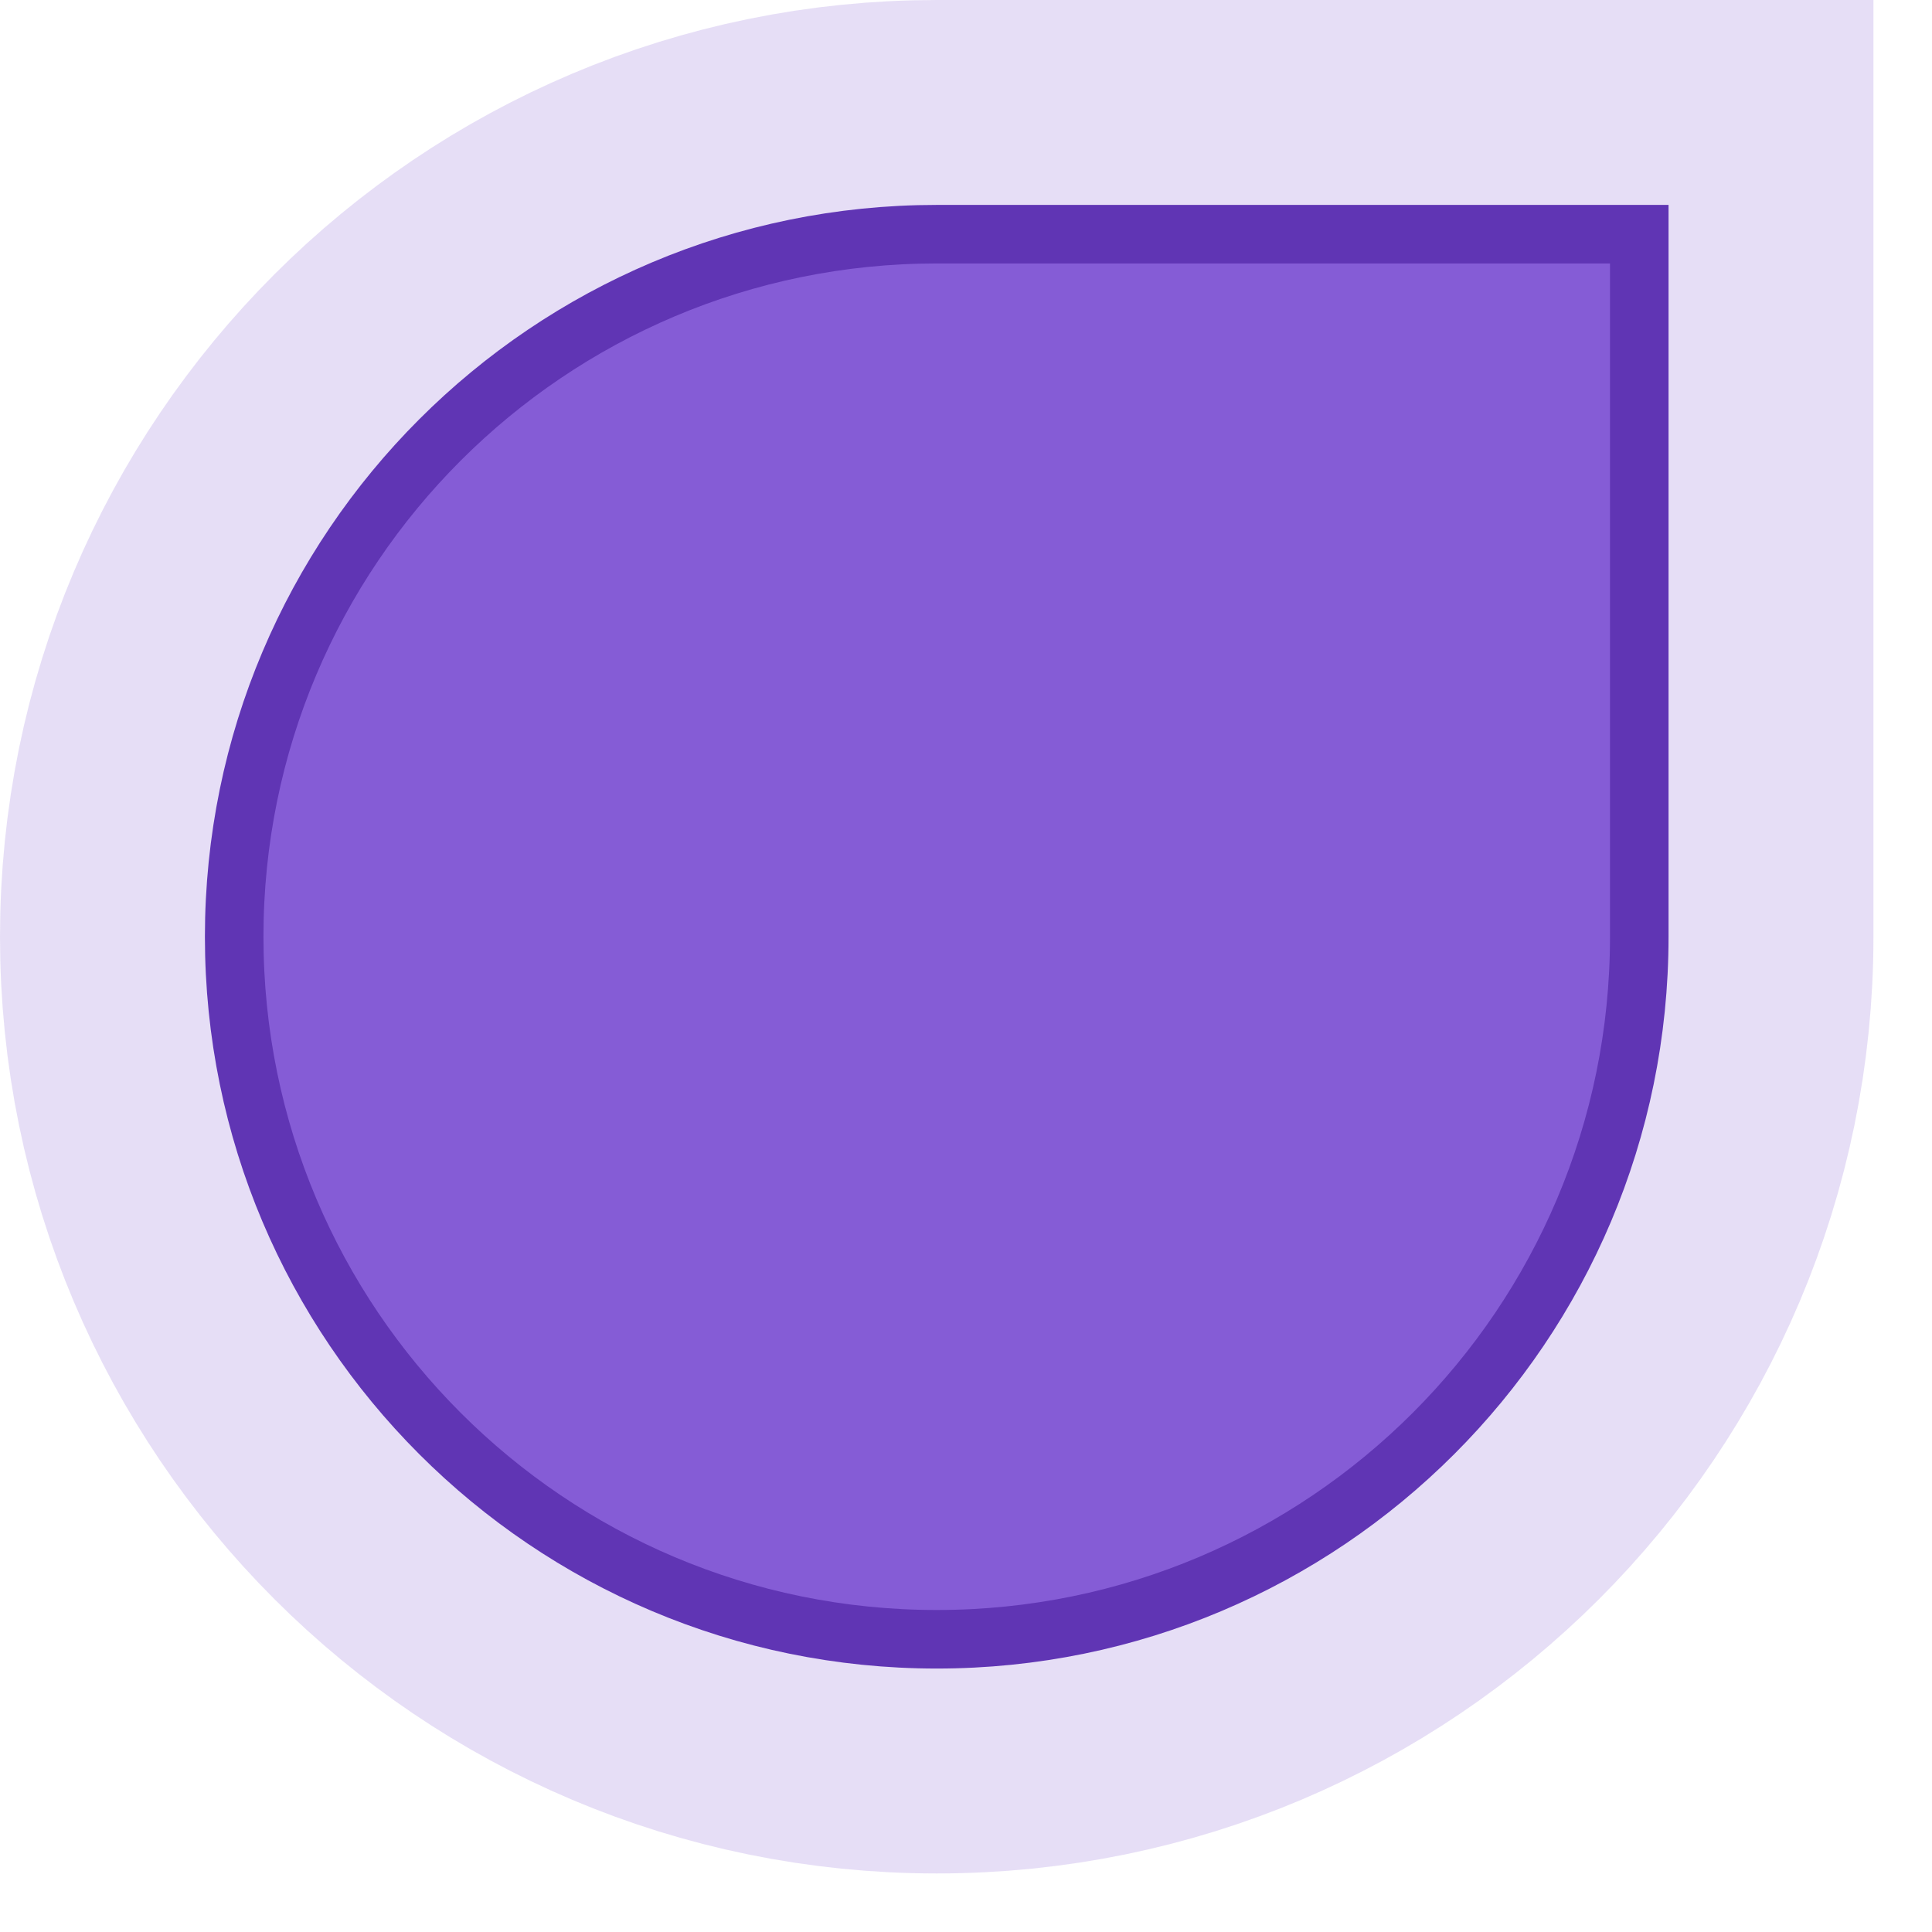
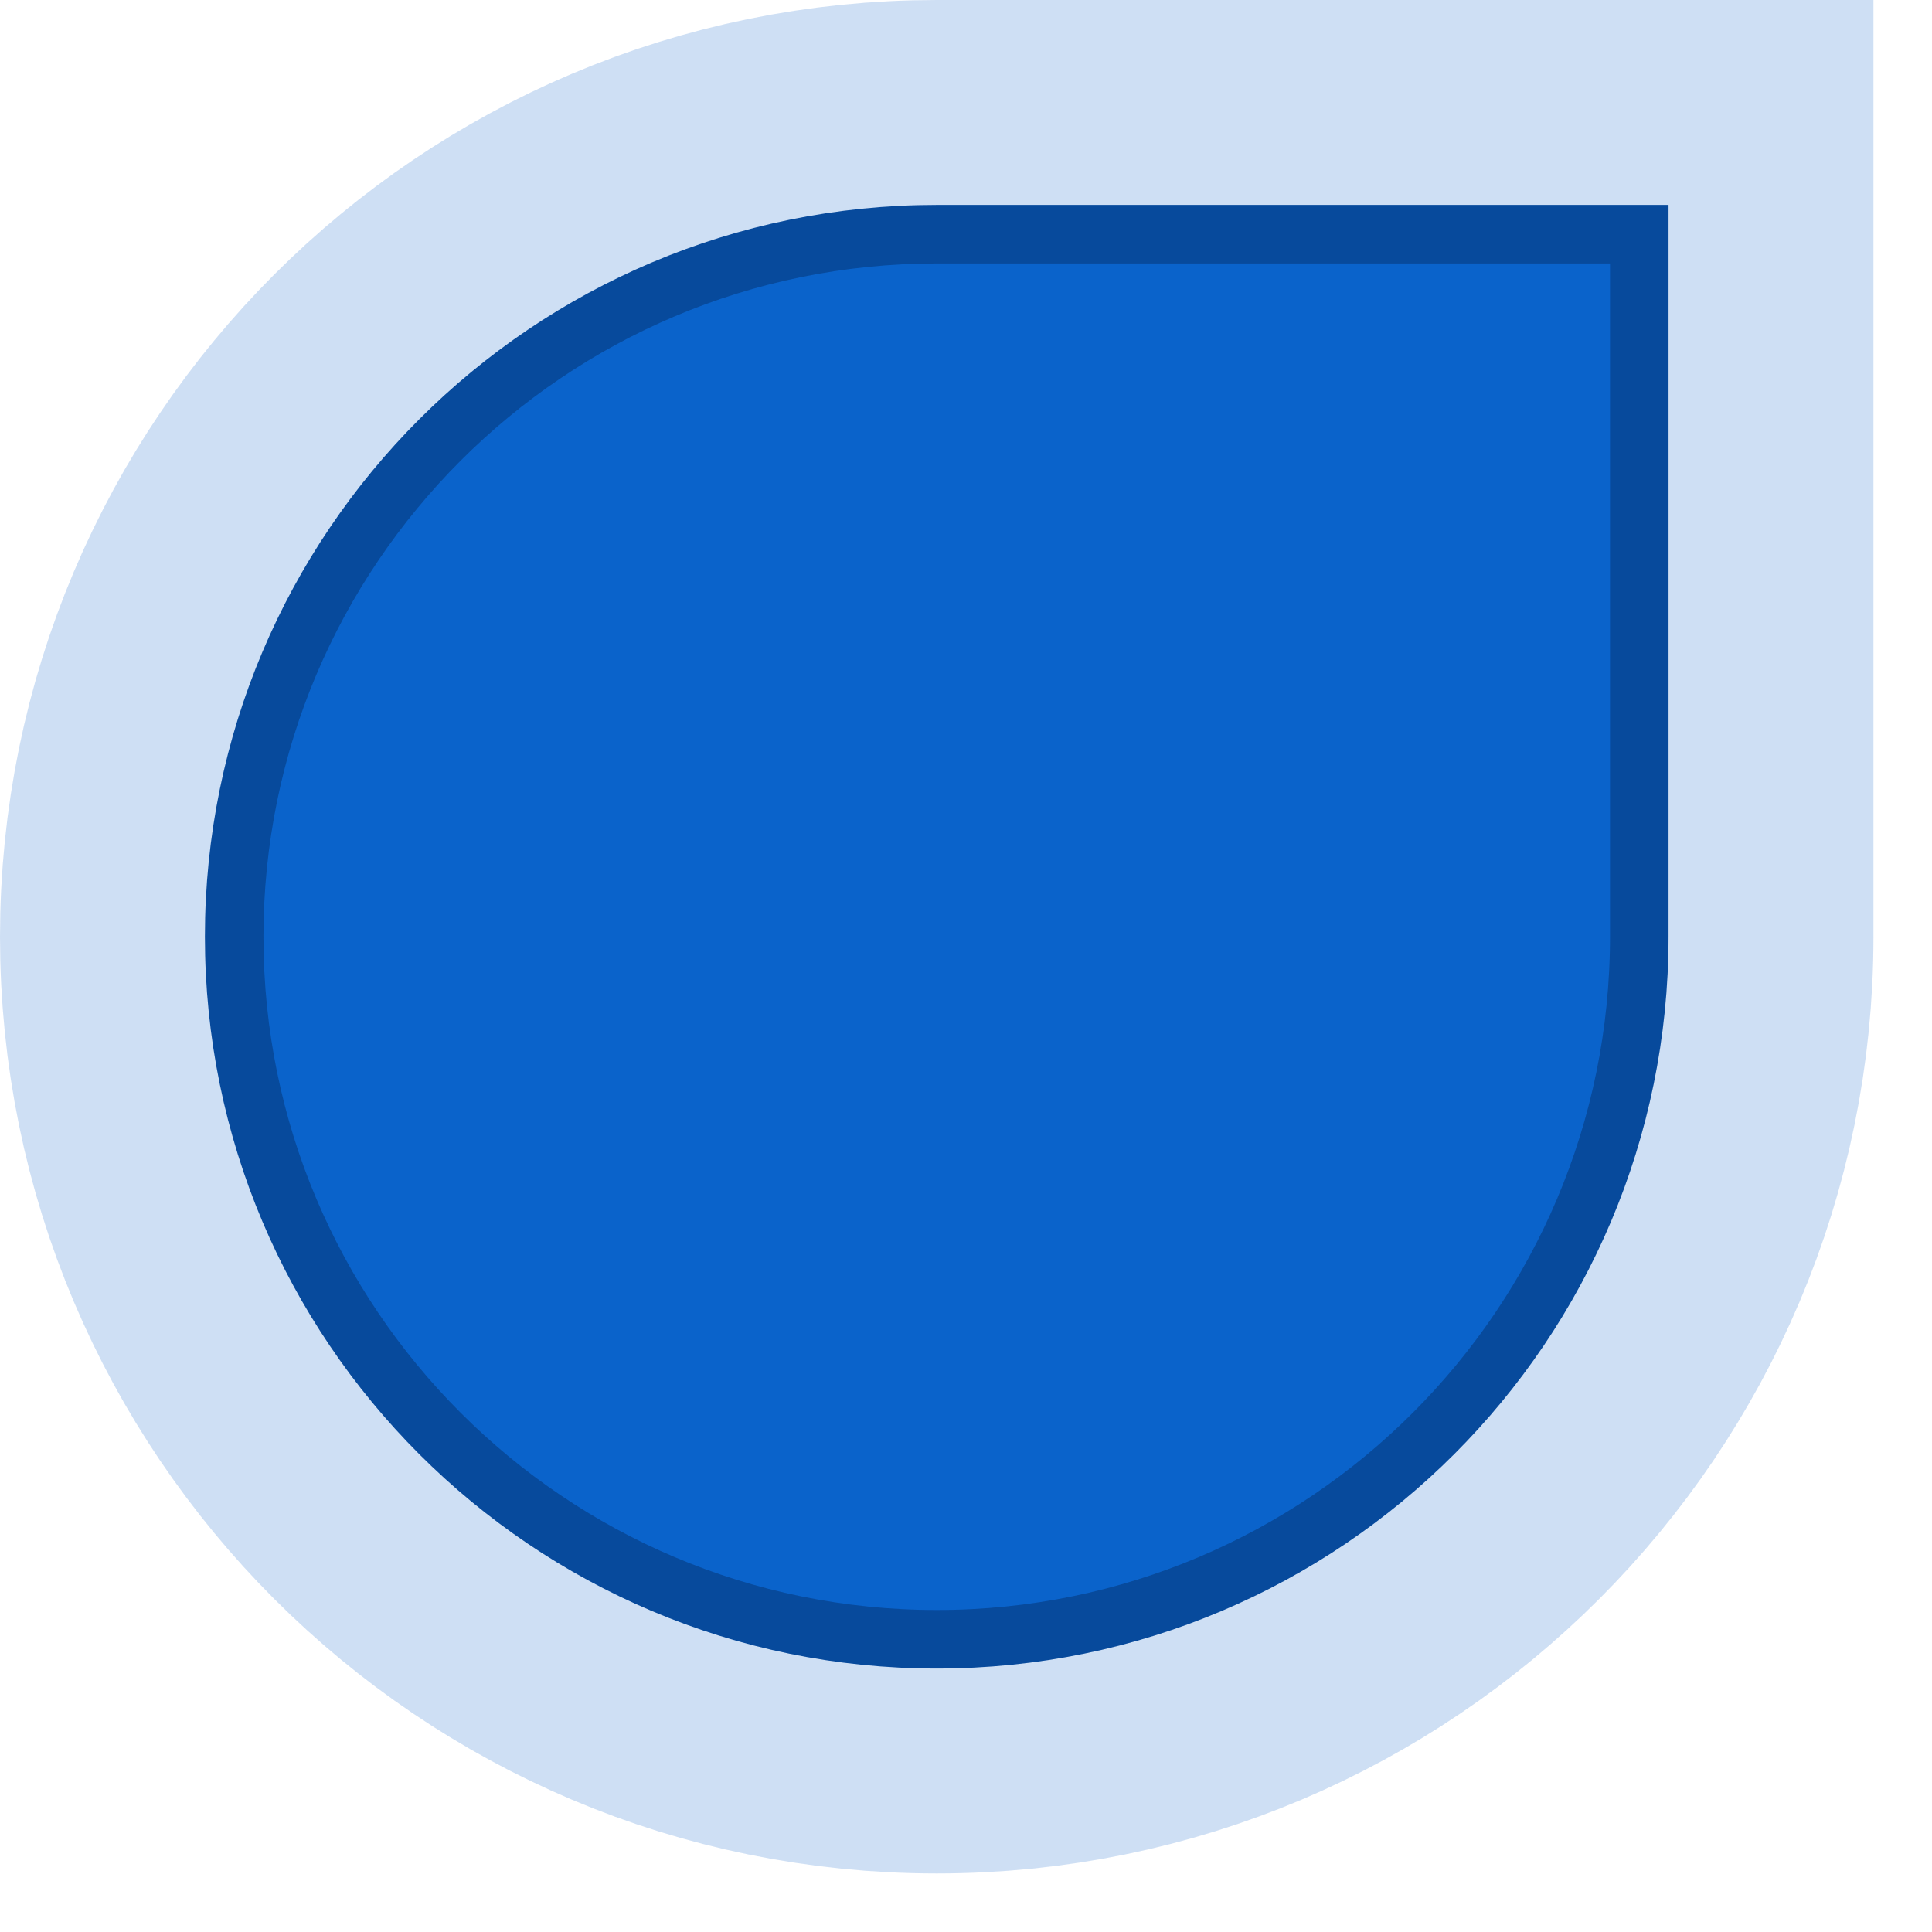
<svg xmlns="http://www.w3.org/2000/svg" xmlns:xlink="http://www.w3.org/1999/xlink" width="34px" height="34px" viewBox="1 1 33 33" version="1.1">
  <defs>
    <path d="M17,5 C23.627,5 29,10.373 29,17 L29,29 L17,29 C10.373,29 5,23.627 5,17 C5,10.373 10.373,5 17,5 Z" id="path-1" />
  </defs>
  <g id="Bottom-Left-Handle" stroke="none" stroke-width="1" fill="none" fill-rule="evenodd">
    <g id="Bottom-Left" transform="translate(17, 17) scale(1, -1) translate(-17, -17) ">
-       <use stroke="#855CD633" stroke-width="8" xlink:href="#path-1" />
+       <use stroke="#0A63CB33" stroke-width="8" xlink:href="#path-1" />
      <use fill="black" fill-opacity="1" filter="url(#filter-2)" xlink:href="#path-1" />
-       <use stroke="#6035b4" stroke-width="1" fill="#855CD6" fill-rule="evenodd" xlink:href="#path-1" />
+       <use stroke="#074A9C" stroke-width="1" fill="#0A63CB" fill-rule="evenodd" xlink:href="#path-1" />
    </g>
  </g>
</svg>
